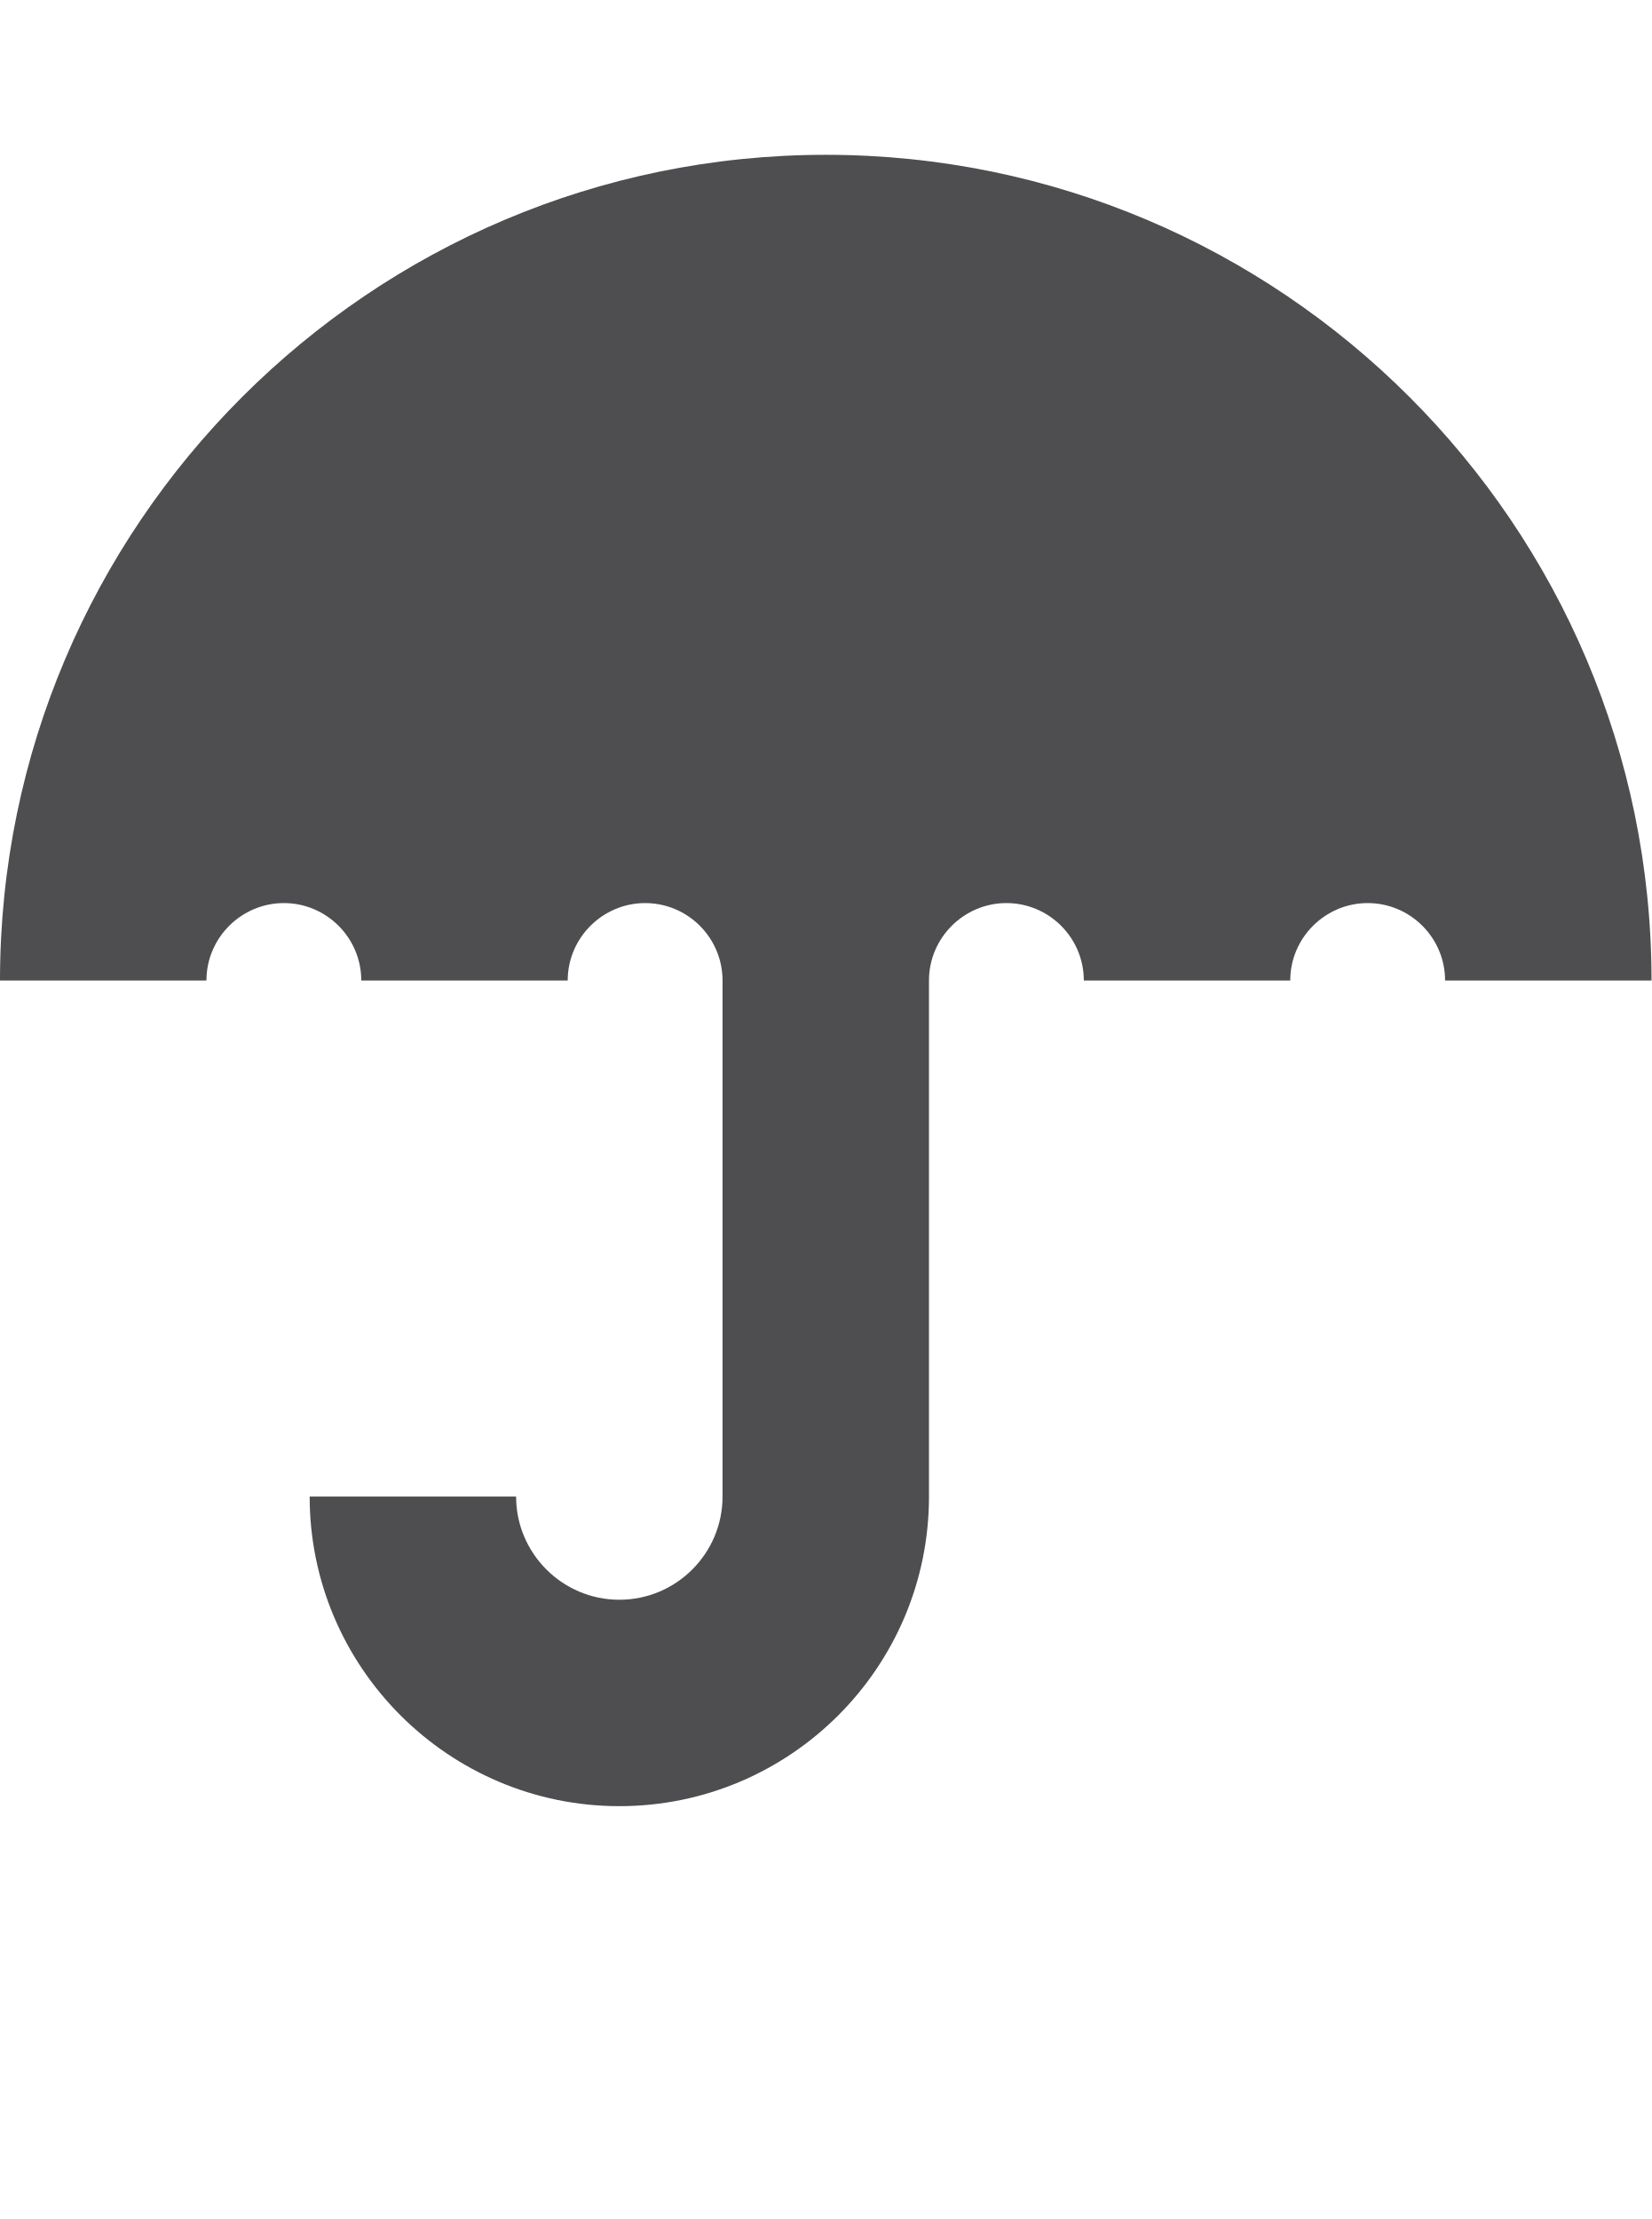
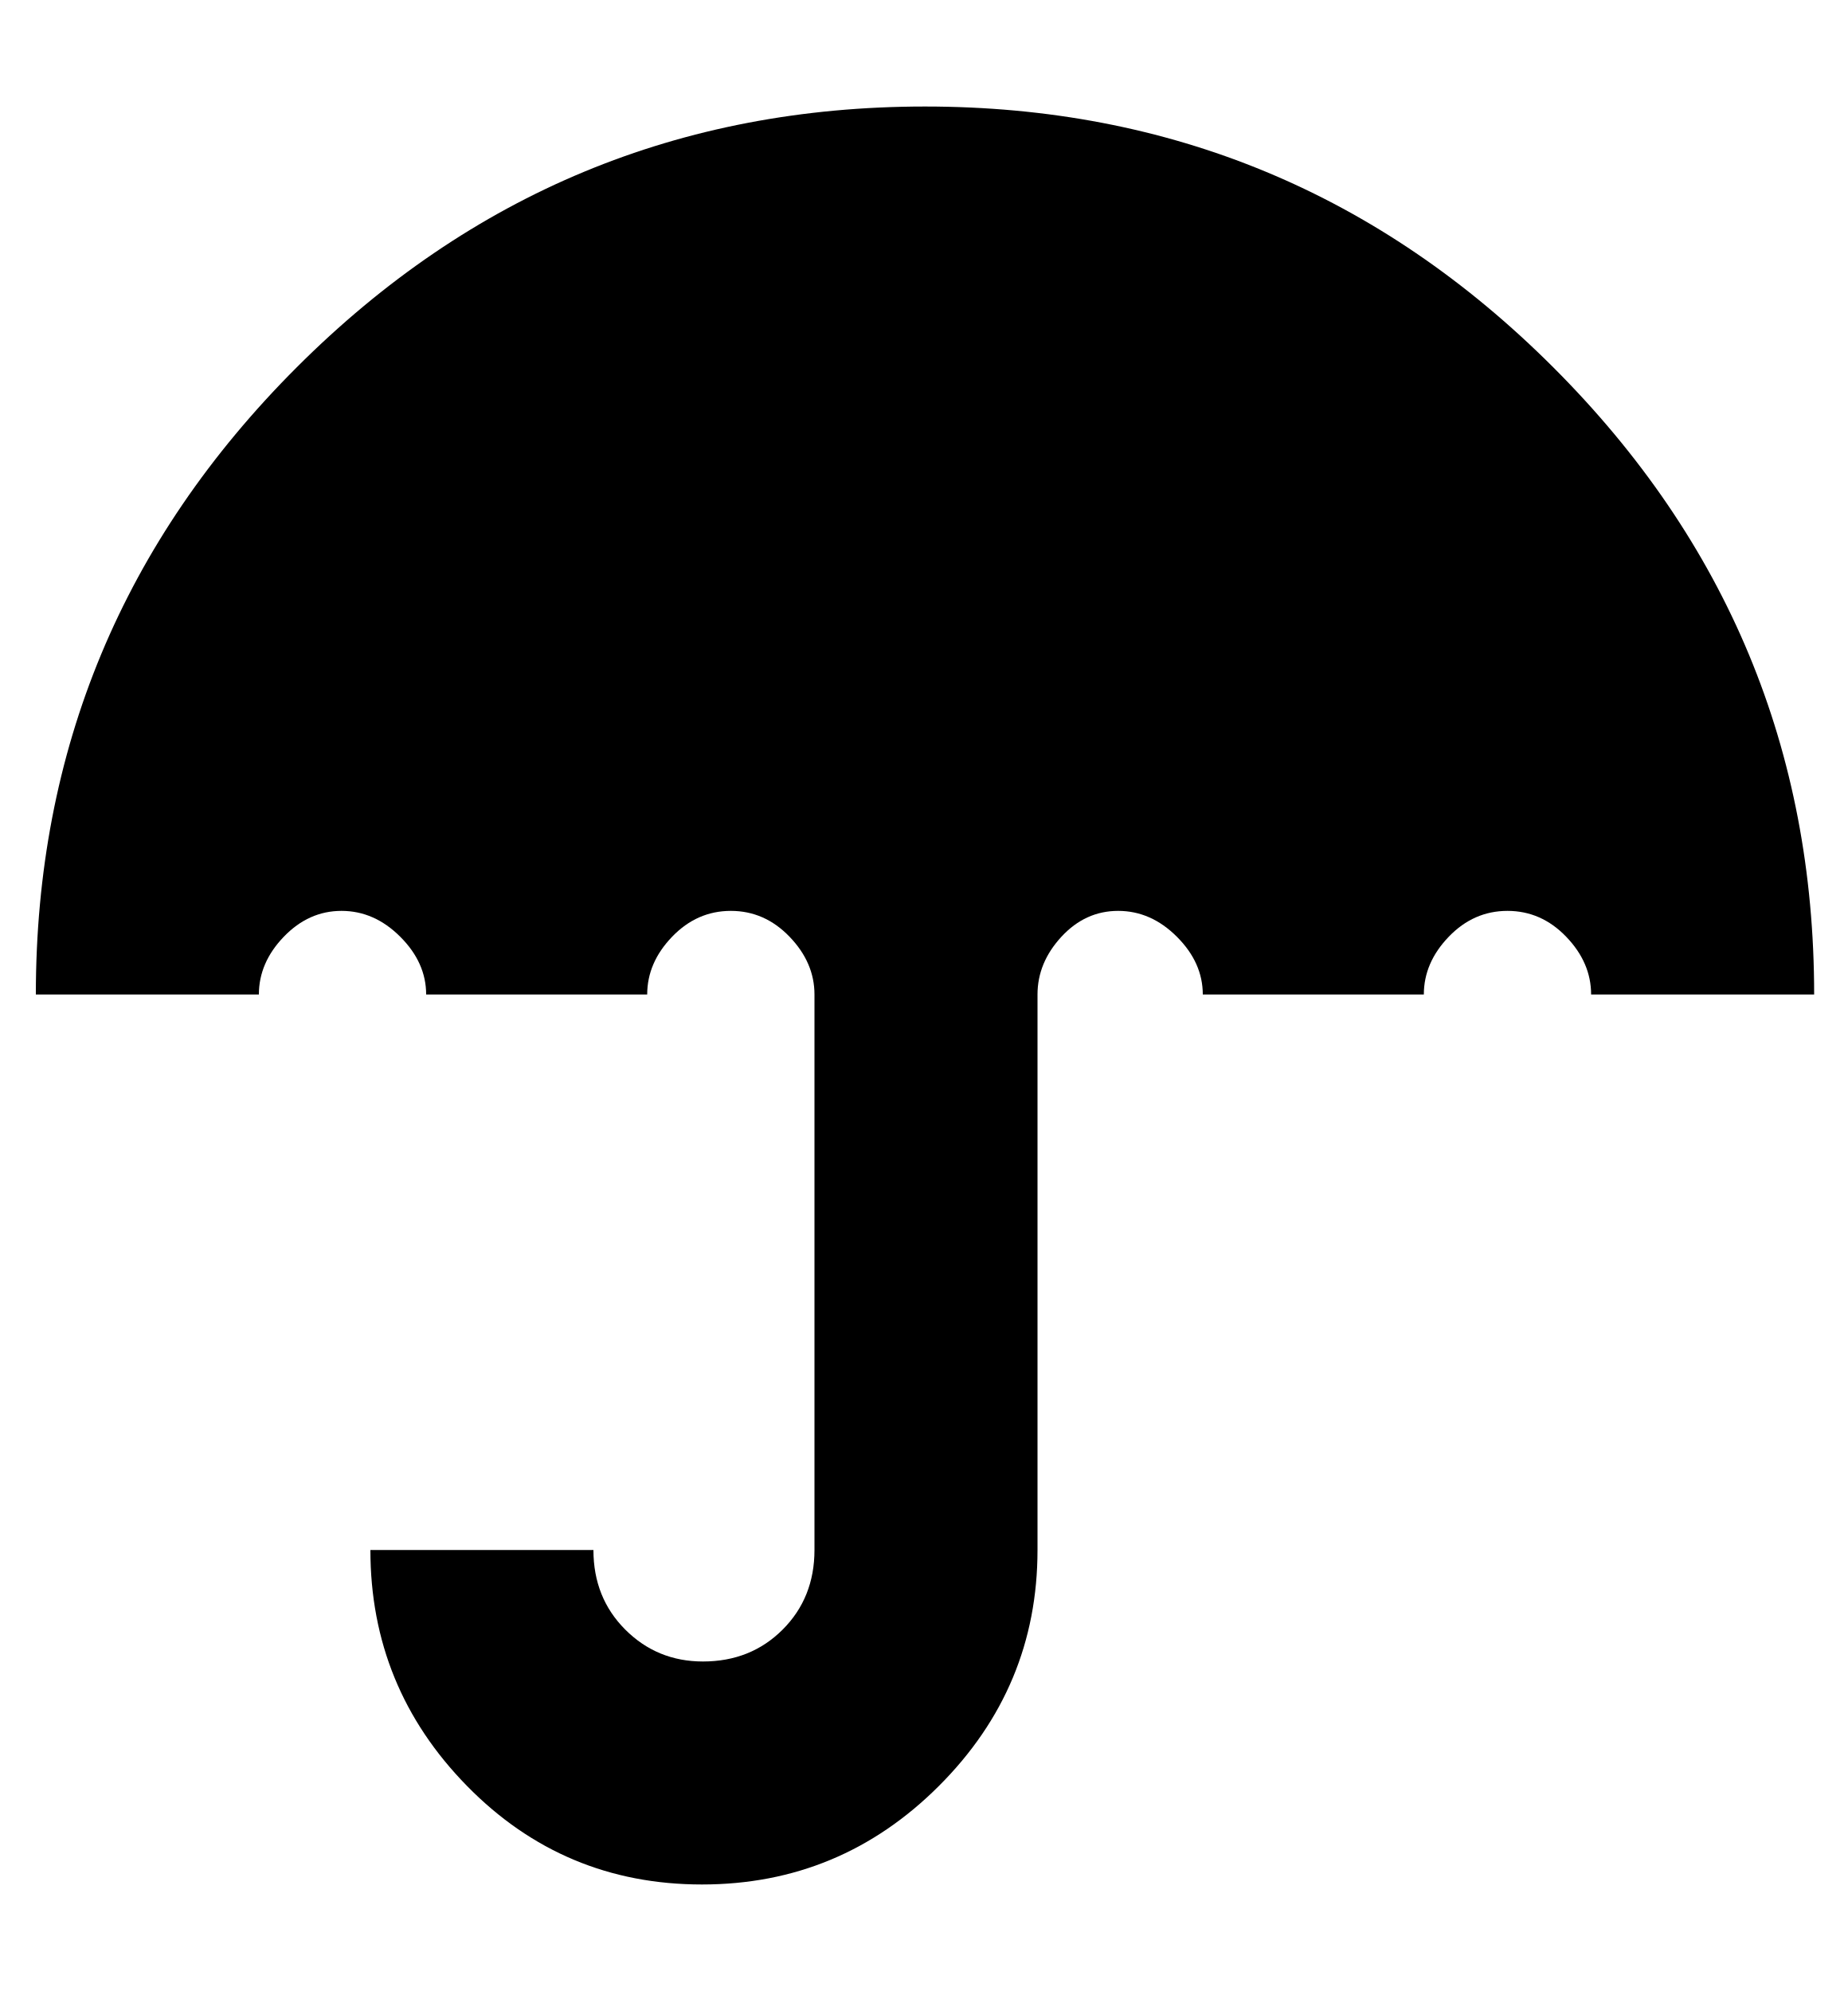
- <svg xmlns="http://www.w3.org/2000/svg" version="1.1" id="Layer_1" x="0px" y="0px" width="32px" height="43px" viewBox="0 0 32 43" style="enable-background:new 0 0 32 43;" xml:space="preserve">
-   <path style="fill:#4E4E50;" d="M16,3C7.18,3,0,10.178,0,19h4c0-0.826,0.676-1.5,1.5-1.5C6.328,17.5,7,18.174,7,19h4  c0-0.826,0.676-1.5,1.5-1.5c0.828,0,1.5,0.674,1.5,1.5v10c0,1.102-0.895,2-2,2c-1.102,0-2-0.898-2-2H6c0,3.309,2.695,6,6,6  c3.312,0,6-2.691,6-6V19c0-0.826,0.676-1.5,1.5-1.5c0.828,0,1.5,0.674,1.5,1.5h4c0-0.826,0.676-1.5,1.5-1.5  c0.828,0,1.5,0.674,1.5,1.5h4C32,10.178,24.824,3,16,3z" />
+ <svg xmlns="http://www.w3.org/2000/svg" height="1000" width="928">
+   <path d="M464.5 53.5q184.5 0 315.5 131t131 315l-112 0q0 -16 -12.5 -29t-29.5 -13 -29.5 13 -12.5 29l-111 0q0 -16 -13 -29t-29.5 -13 -28.5 13 -12 29l0 279q0 69 -49.5 118.5t-119 49.5 -118 -49.5 -48.5 -118.5l112 0q0 24 16 40t39 16q24 0 40 -16t16 -40l0 -279q0 -16 -12.5 -29t-29.5 -13 -29.5 13 -12.5 29l-111 0q0 -16 -13 -29t-29.5 -13 -29 13 -12.5 29l-112 0q0 -184 131 -315t315.5 -131z" />
</svg>
